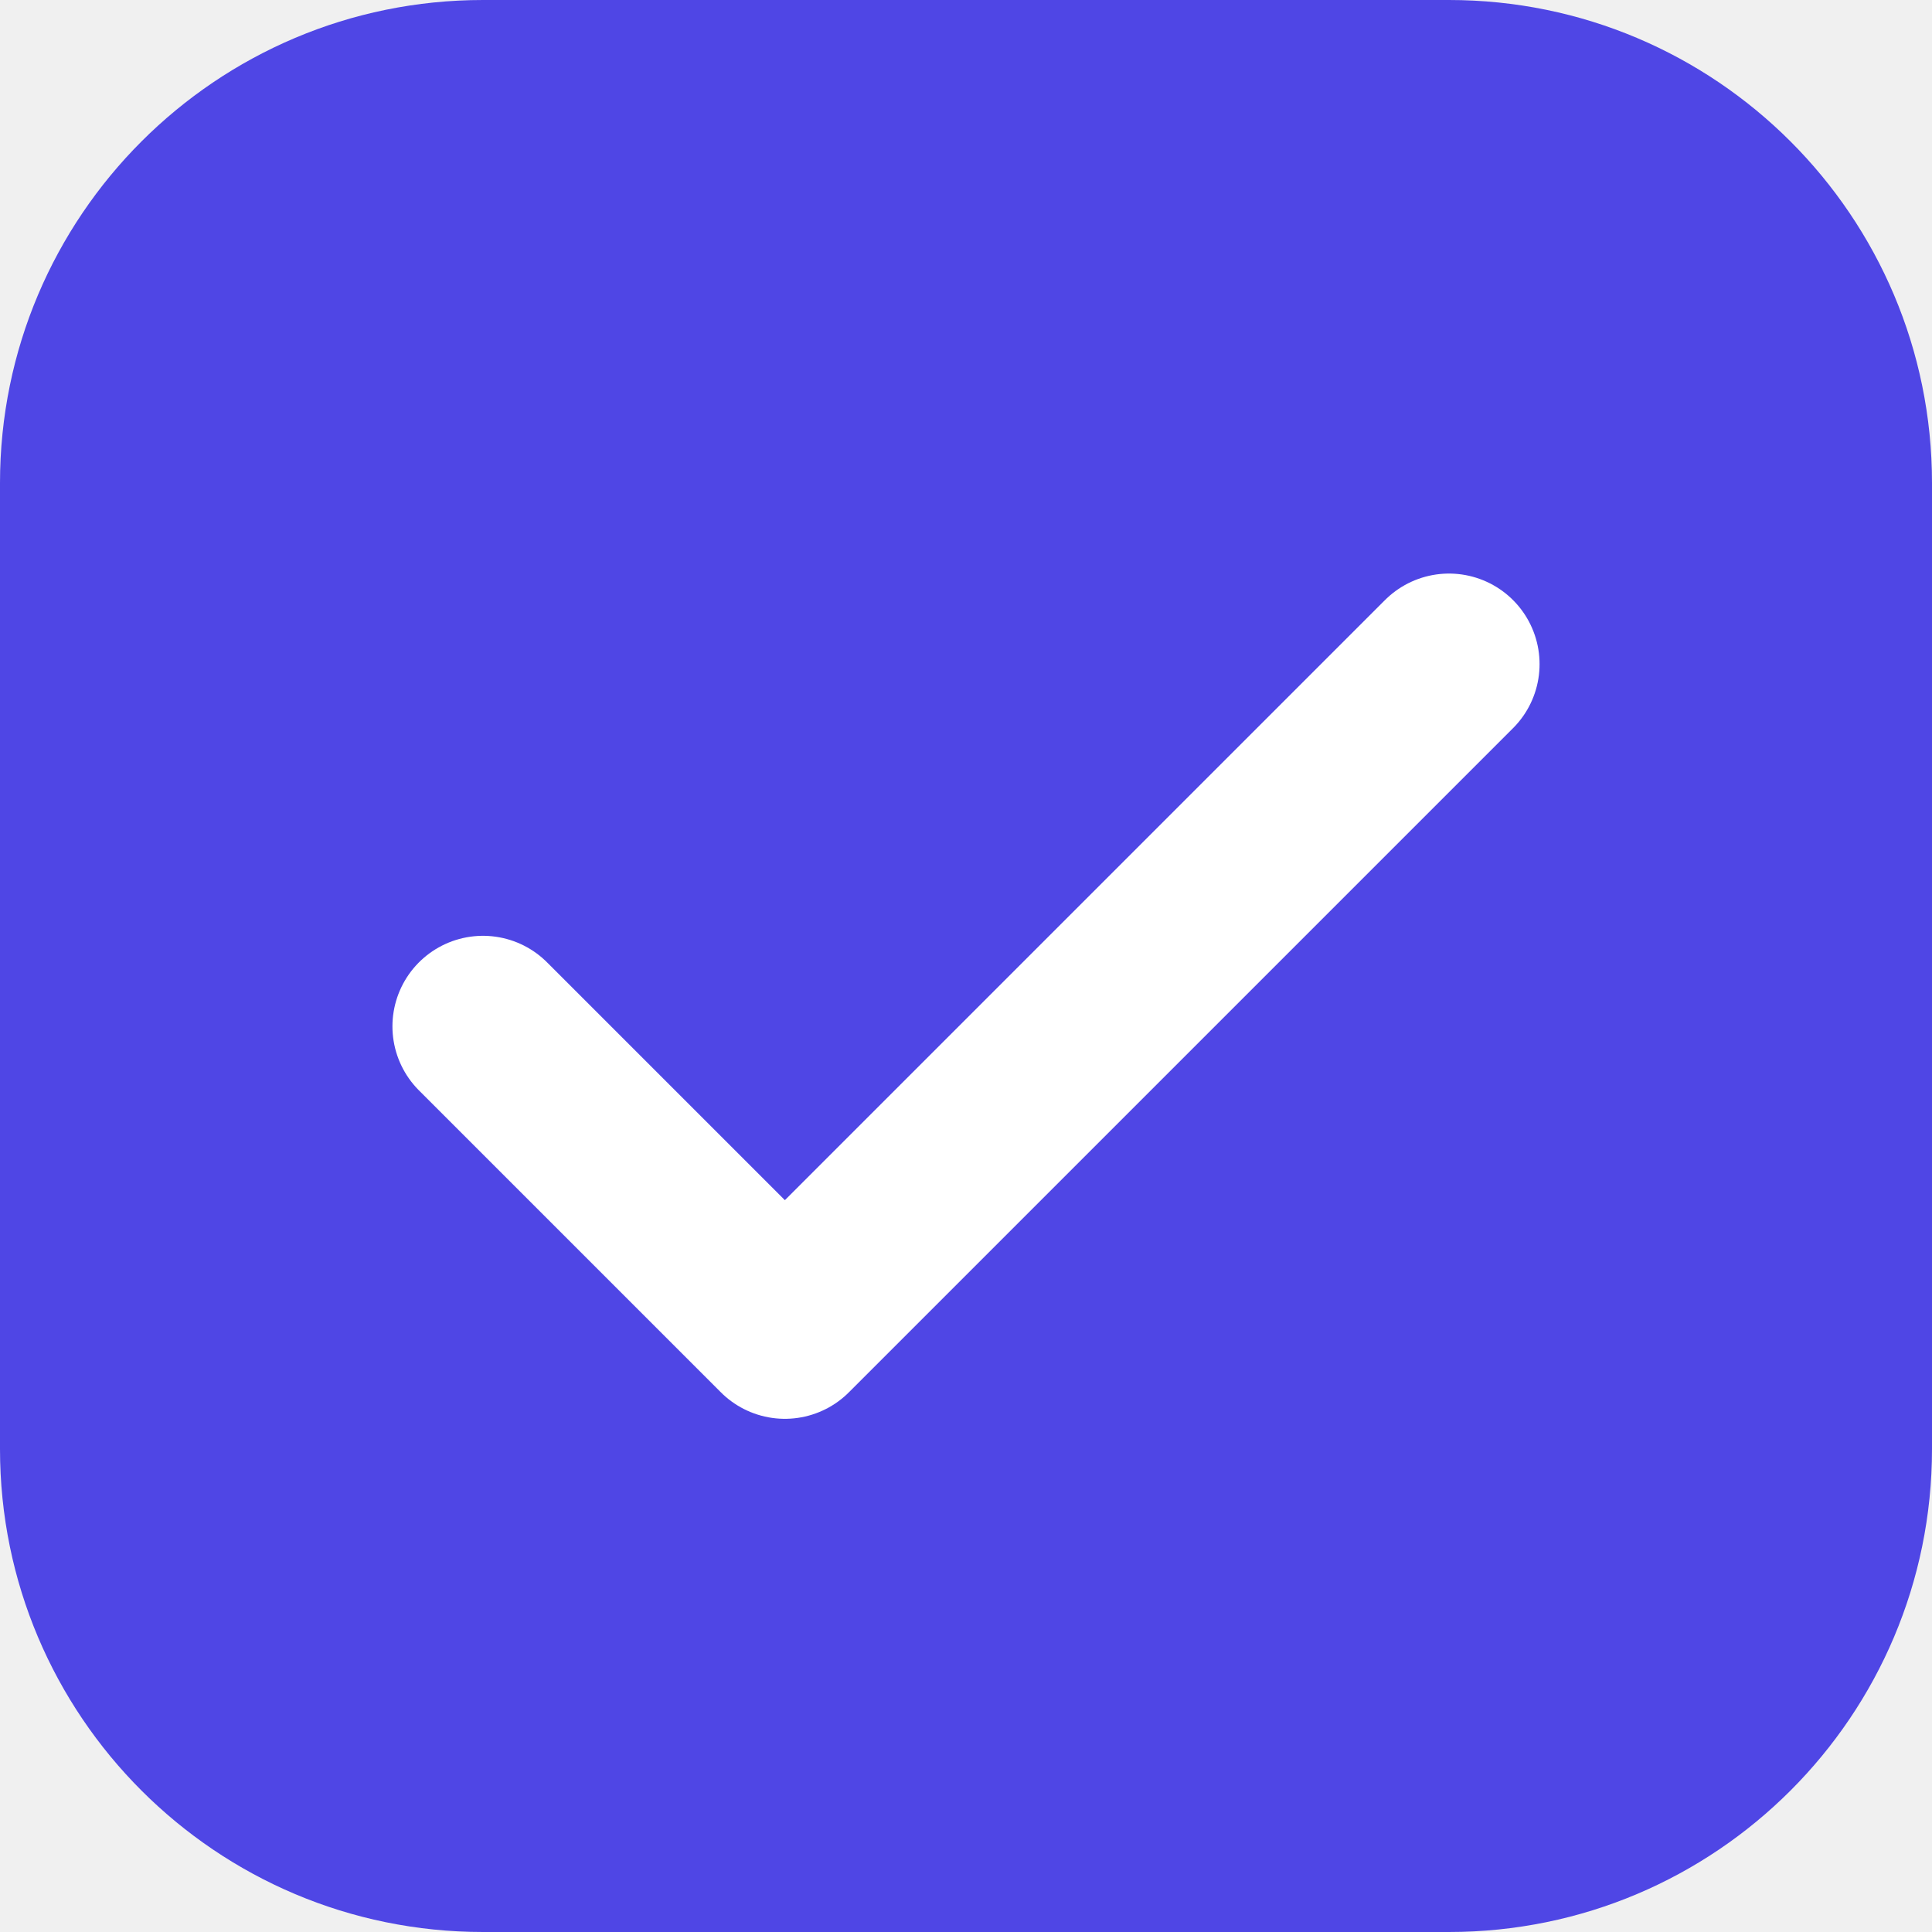
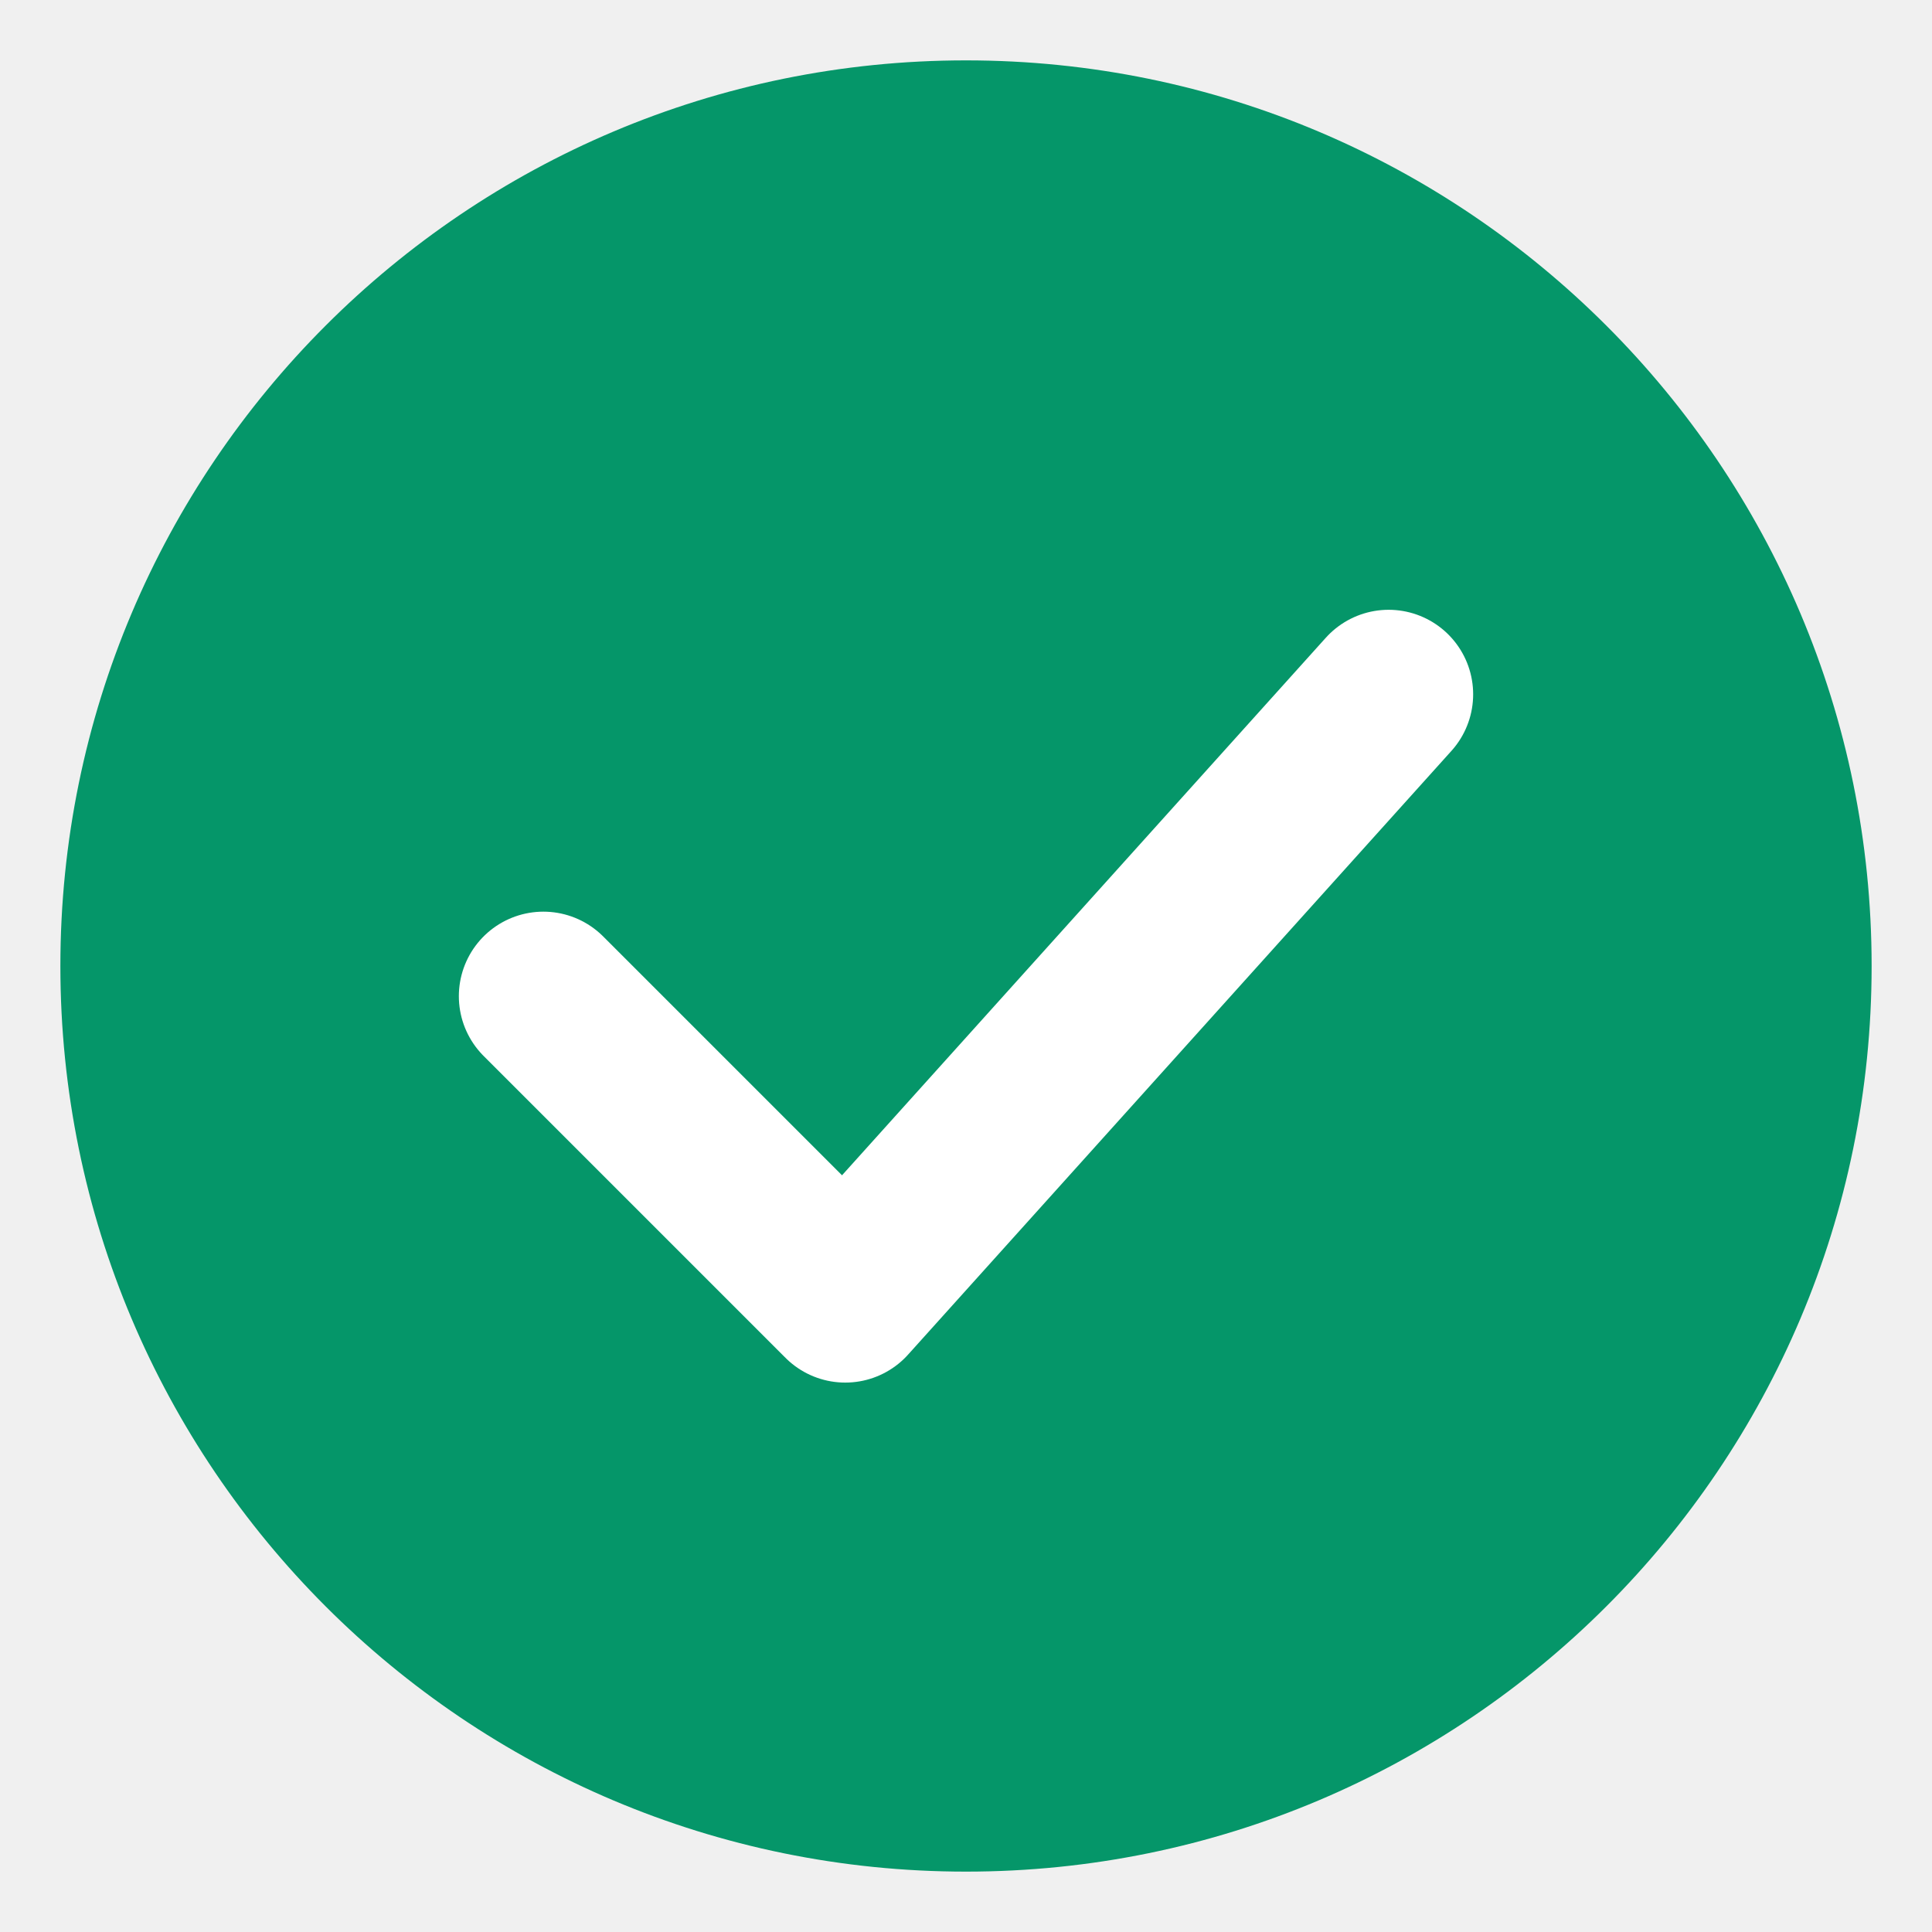
<svg xmlns="http://www.w3.org/2000/svg" viewBox="0 0 32 32">
-   <rect width="32" height="32" rx="8" fill="#4F46E5" />
-   <polyline points="8,17 13,22 24,11" stroke="white" stroke-width="3" stroke-linecap="round" stroke-linejoin="round" fill="none" />
+   <circle cx="16" cy="16" r="15" fill="#059669" />
+   <polyline points="9,16.5 14,21.5 23,11.5" stroke="white" stroke-width="2.8" stroke-linecap="round" stroke-linejoin="round" fill="none" />
</svg>
